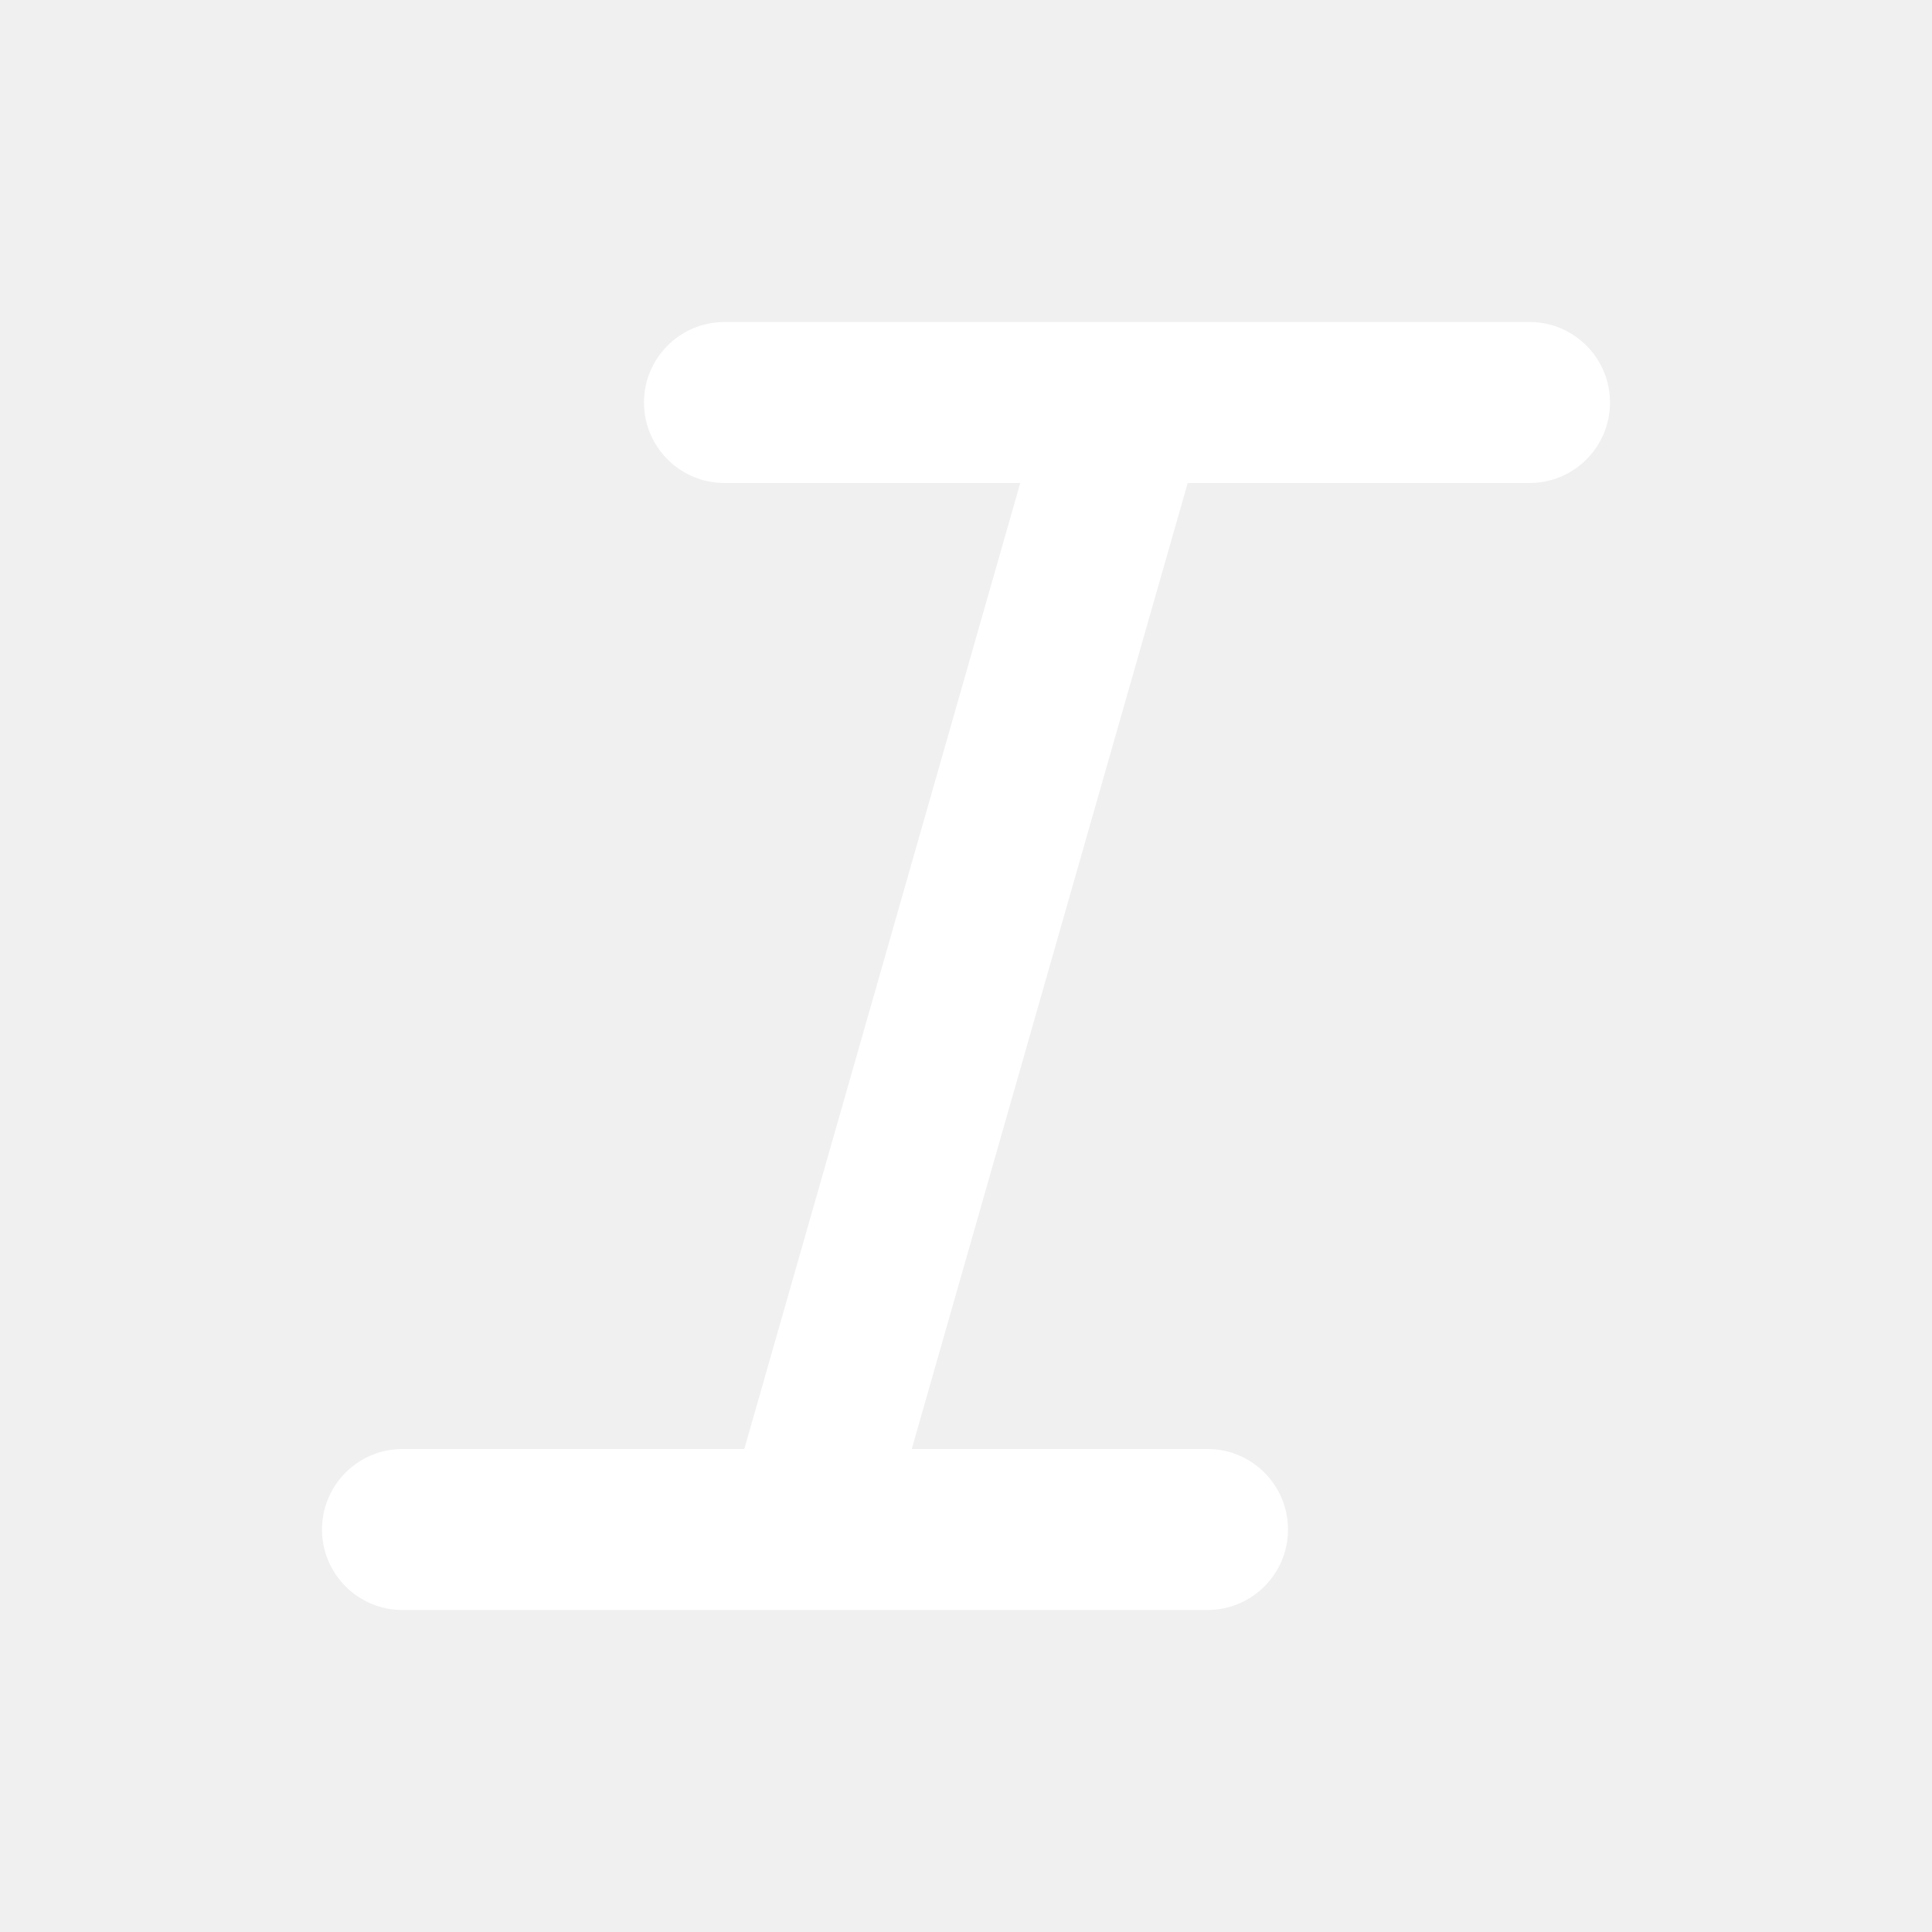
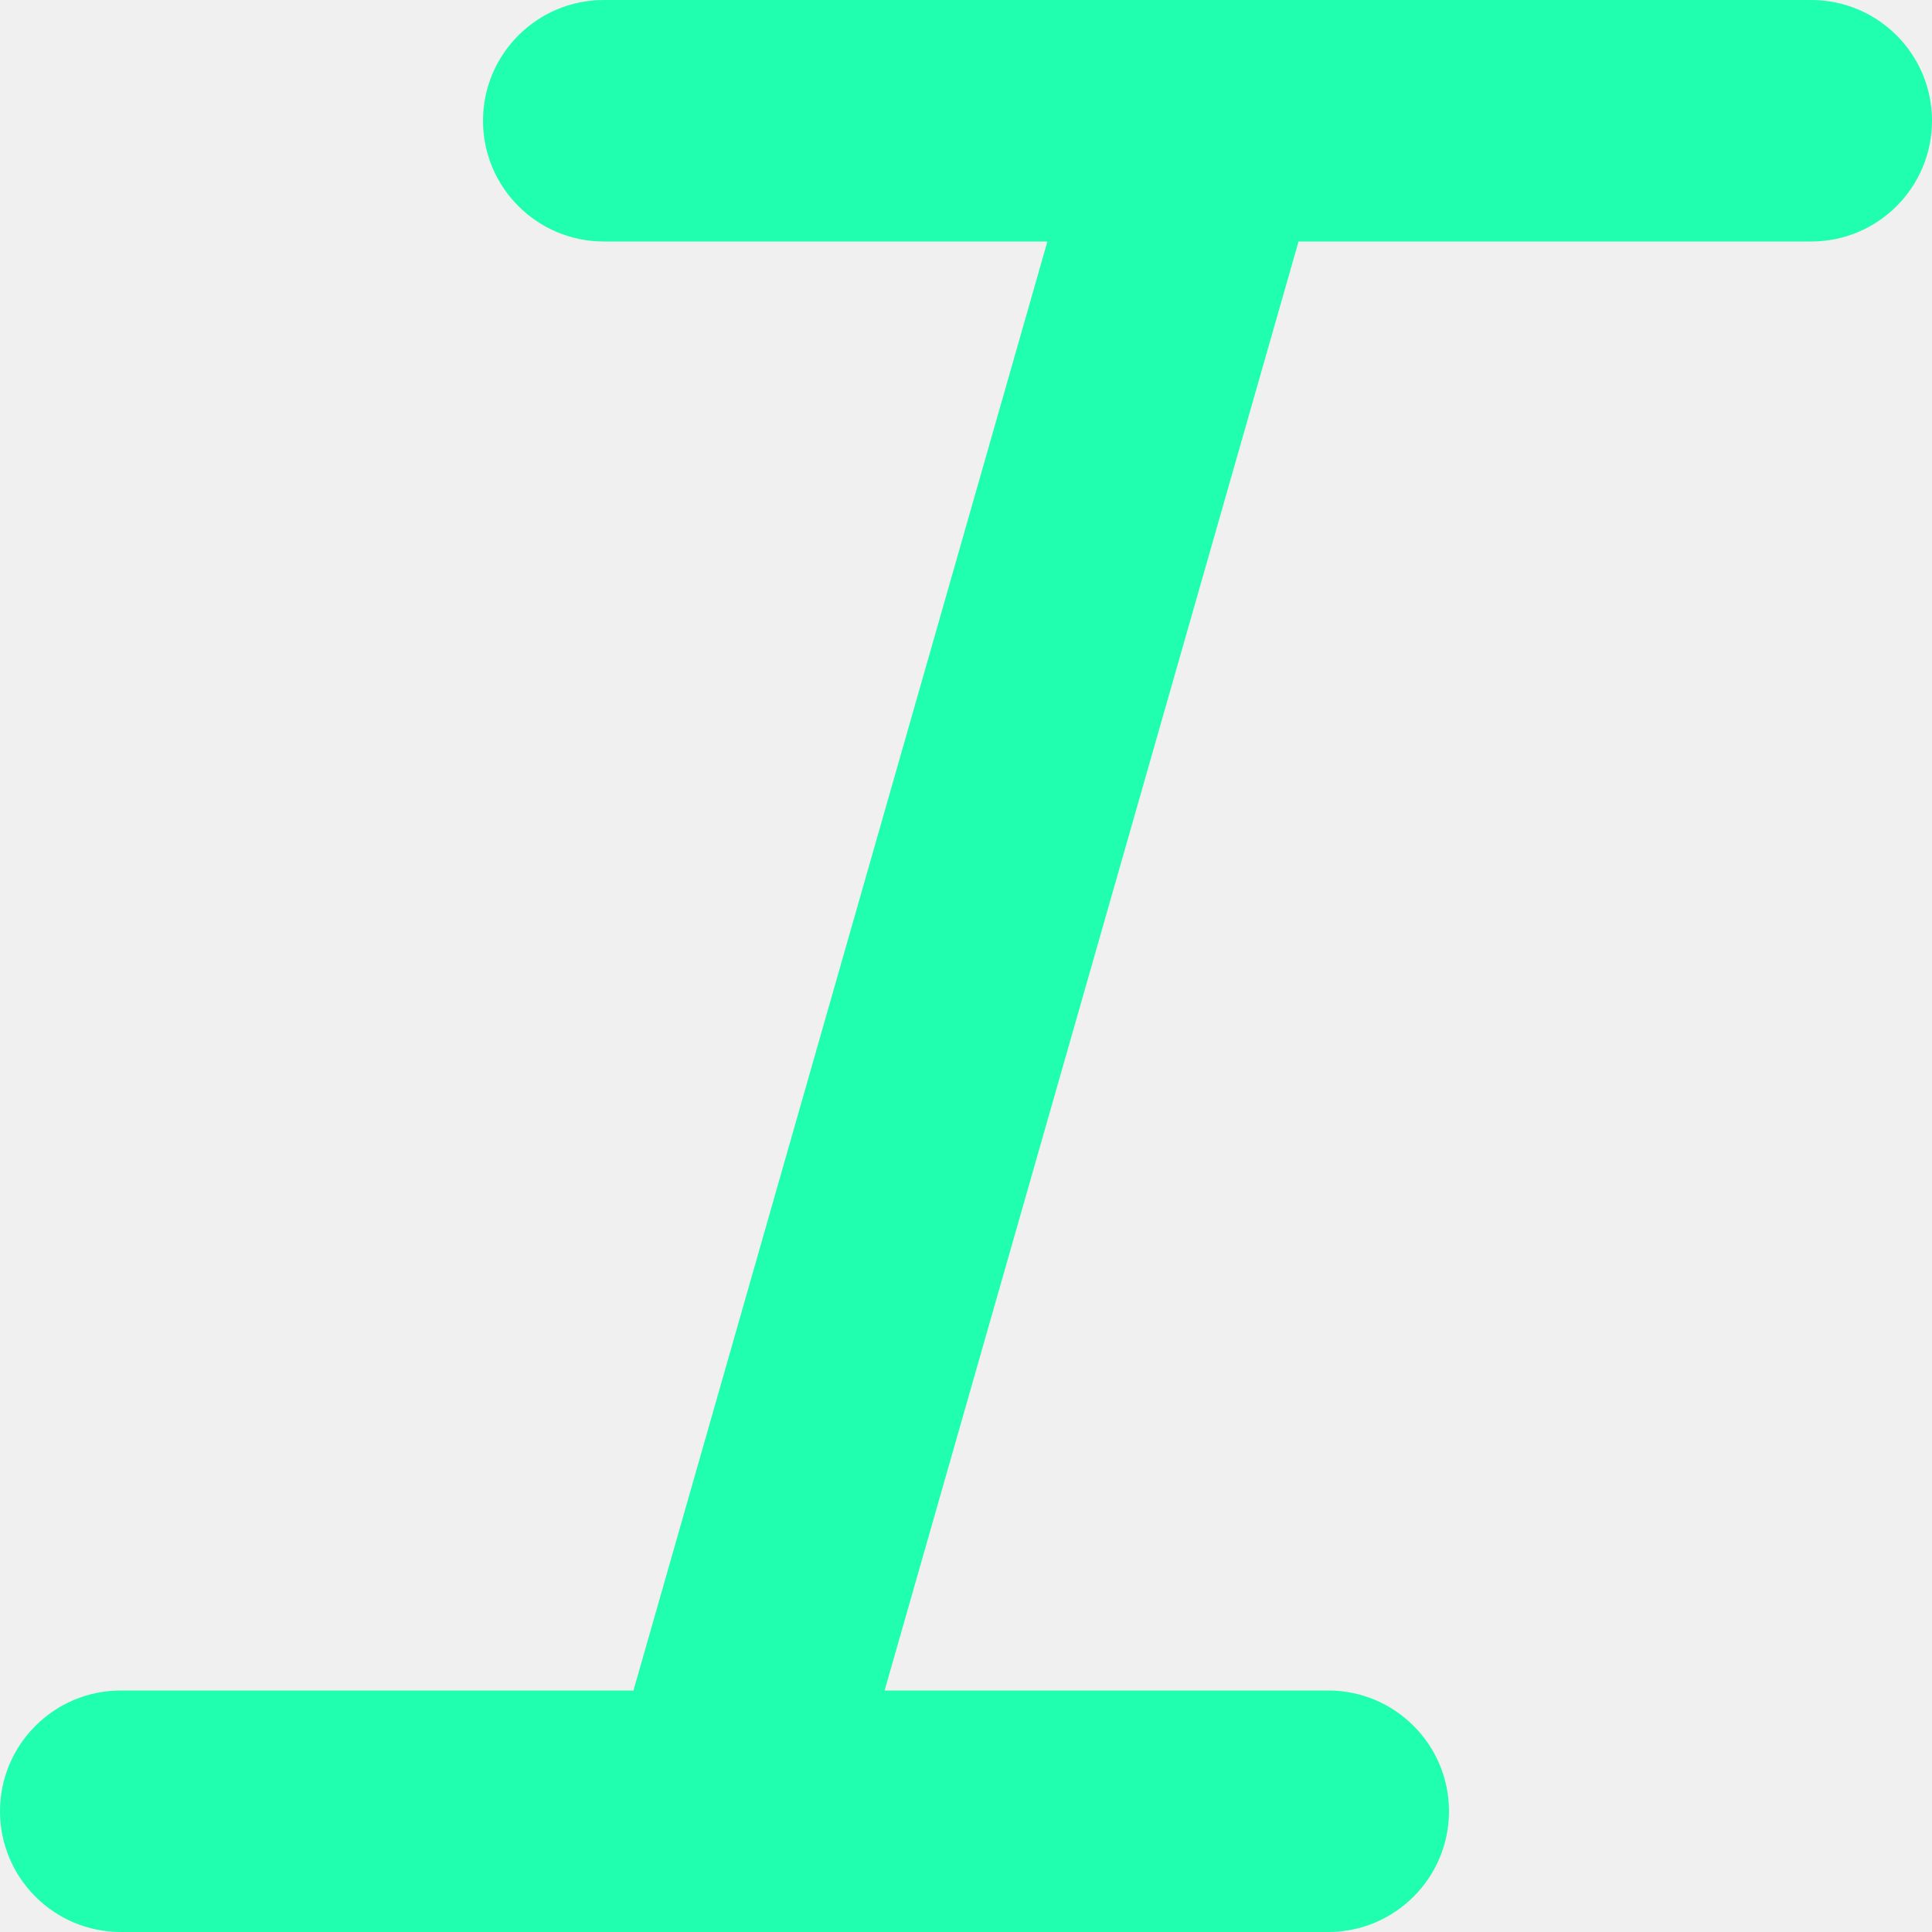
- <svg xmlns="http://www.w3.org/2000/svg" width="24" height="24" viewBox="0 0 24 24" fill="none">
-   <path d="M14.021 4H19C19.552 4 20 4.448 20 5C20 5.553 19.552 6 19 6H14.754L11.326 18H15C15.552 18 16 18.448 16 19C16 19.552 15.552 20 15 20H10.024C10.008 20.001 9.993 20.001 9.977 20H5C4.448 20 4 19.552 4 19C4 18.448 4.448 18 5 18H9.246L12.674 6H9C8.448 6 8 5.553 8 5C8 4.448 8.448 4 9 4H13.977C13.992 4 14.007 4 14.021 4Z" fill="white" />
+ <svg xmlns="http://www.w3.org/2000/svg" width="16" height="16" viewBox="0 0 16 16" fill="none">
+   <path d="M10.021 -3.7835e-10H15C15.552 -3.7835e-10 16 0.448 16 1C16 1.552 15.552 2 15 2H10.754L7.326 14H11C11.552 14 12 14.448 12 15C12 15.552 11.552 16 11 16H6.024C6.008 16 5.993 16 5.977 16H1C0.448 16 0 15.552 0 15C0 14.448 0.448 14 1 14H5.246L8.674 2H5C4.448 2 4 1.552 4 1C4 0.448 4.448 -3.7835e-10 5 -3.7835e-10H9.977C9.992 -0 10.007 -0 10.021 -3.7835e-10Z" fill="#20FFAF" />
</svg>
